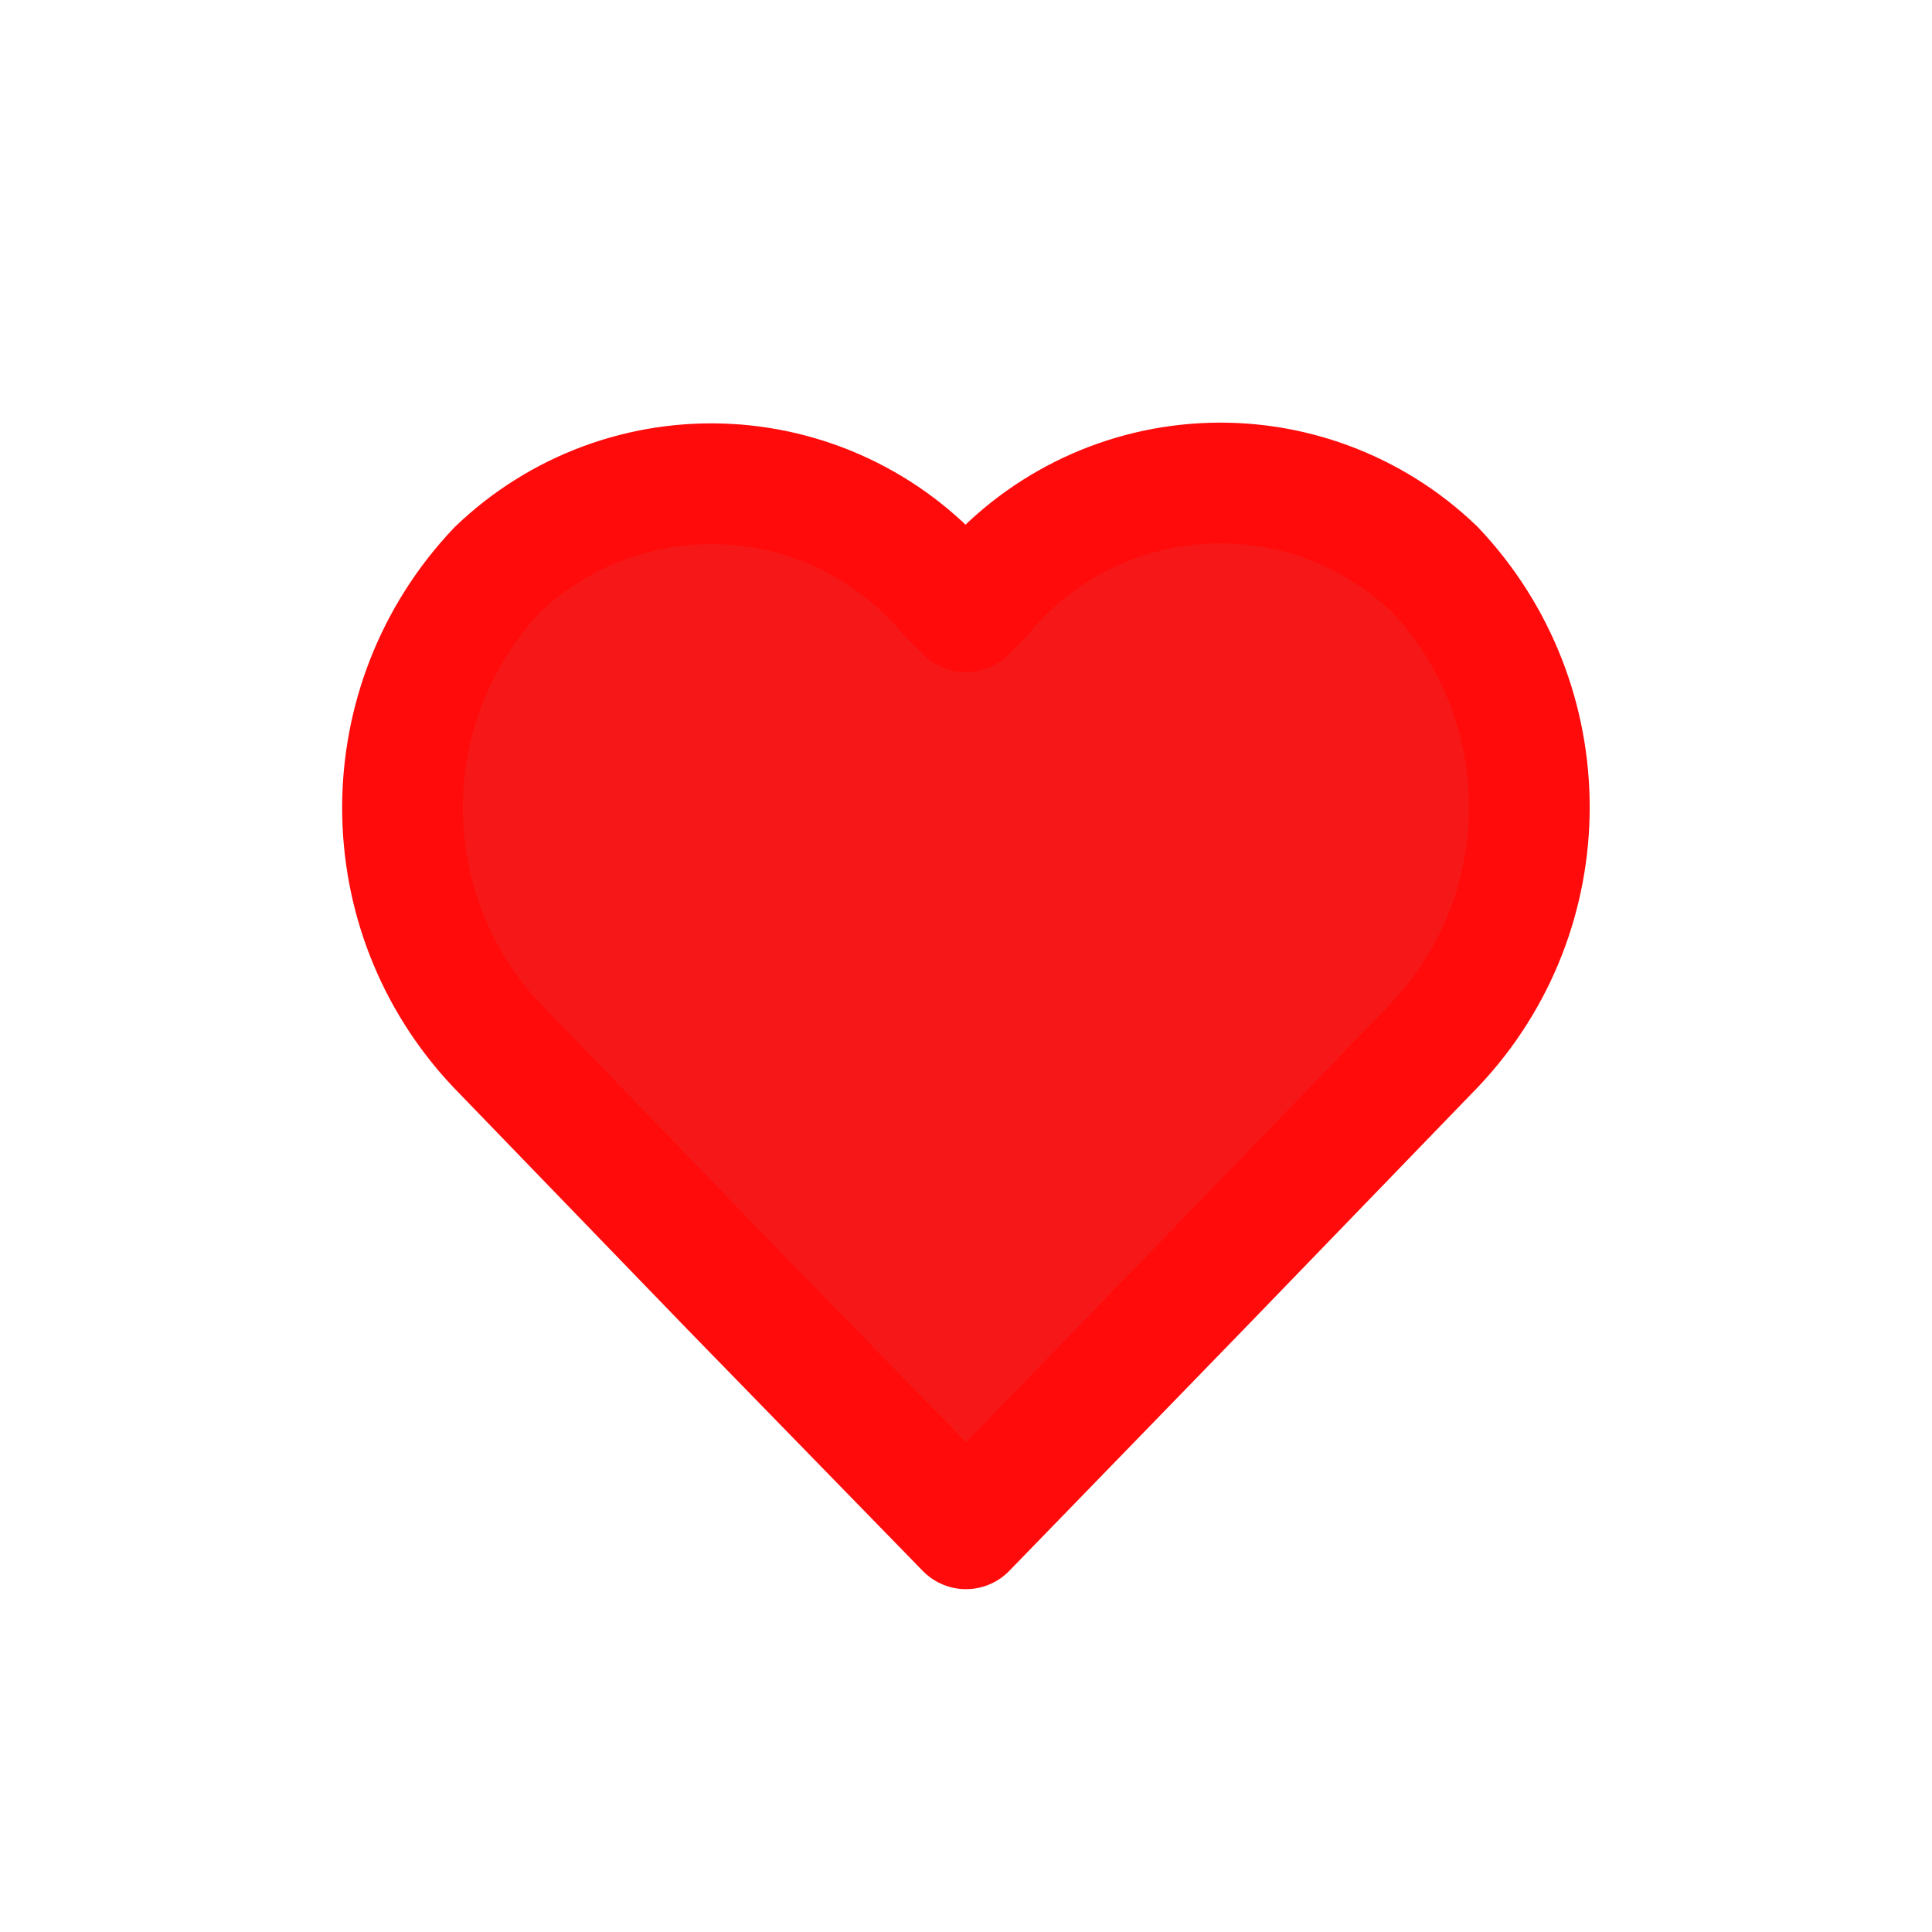
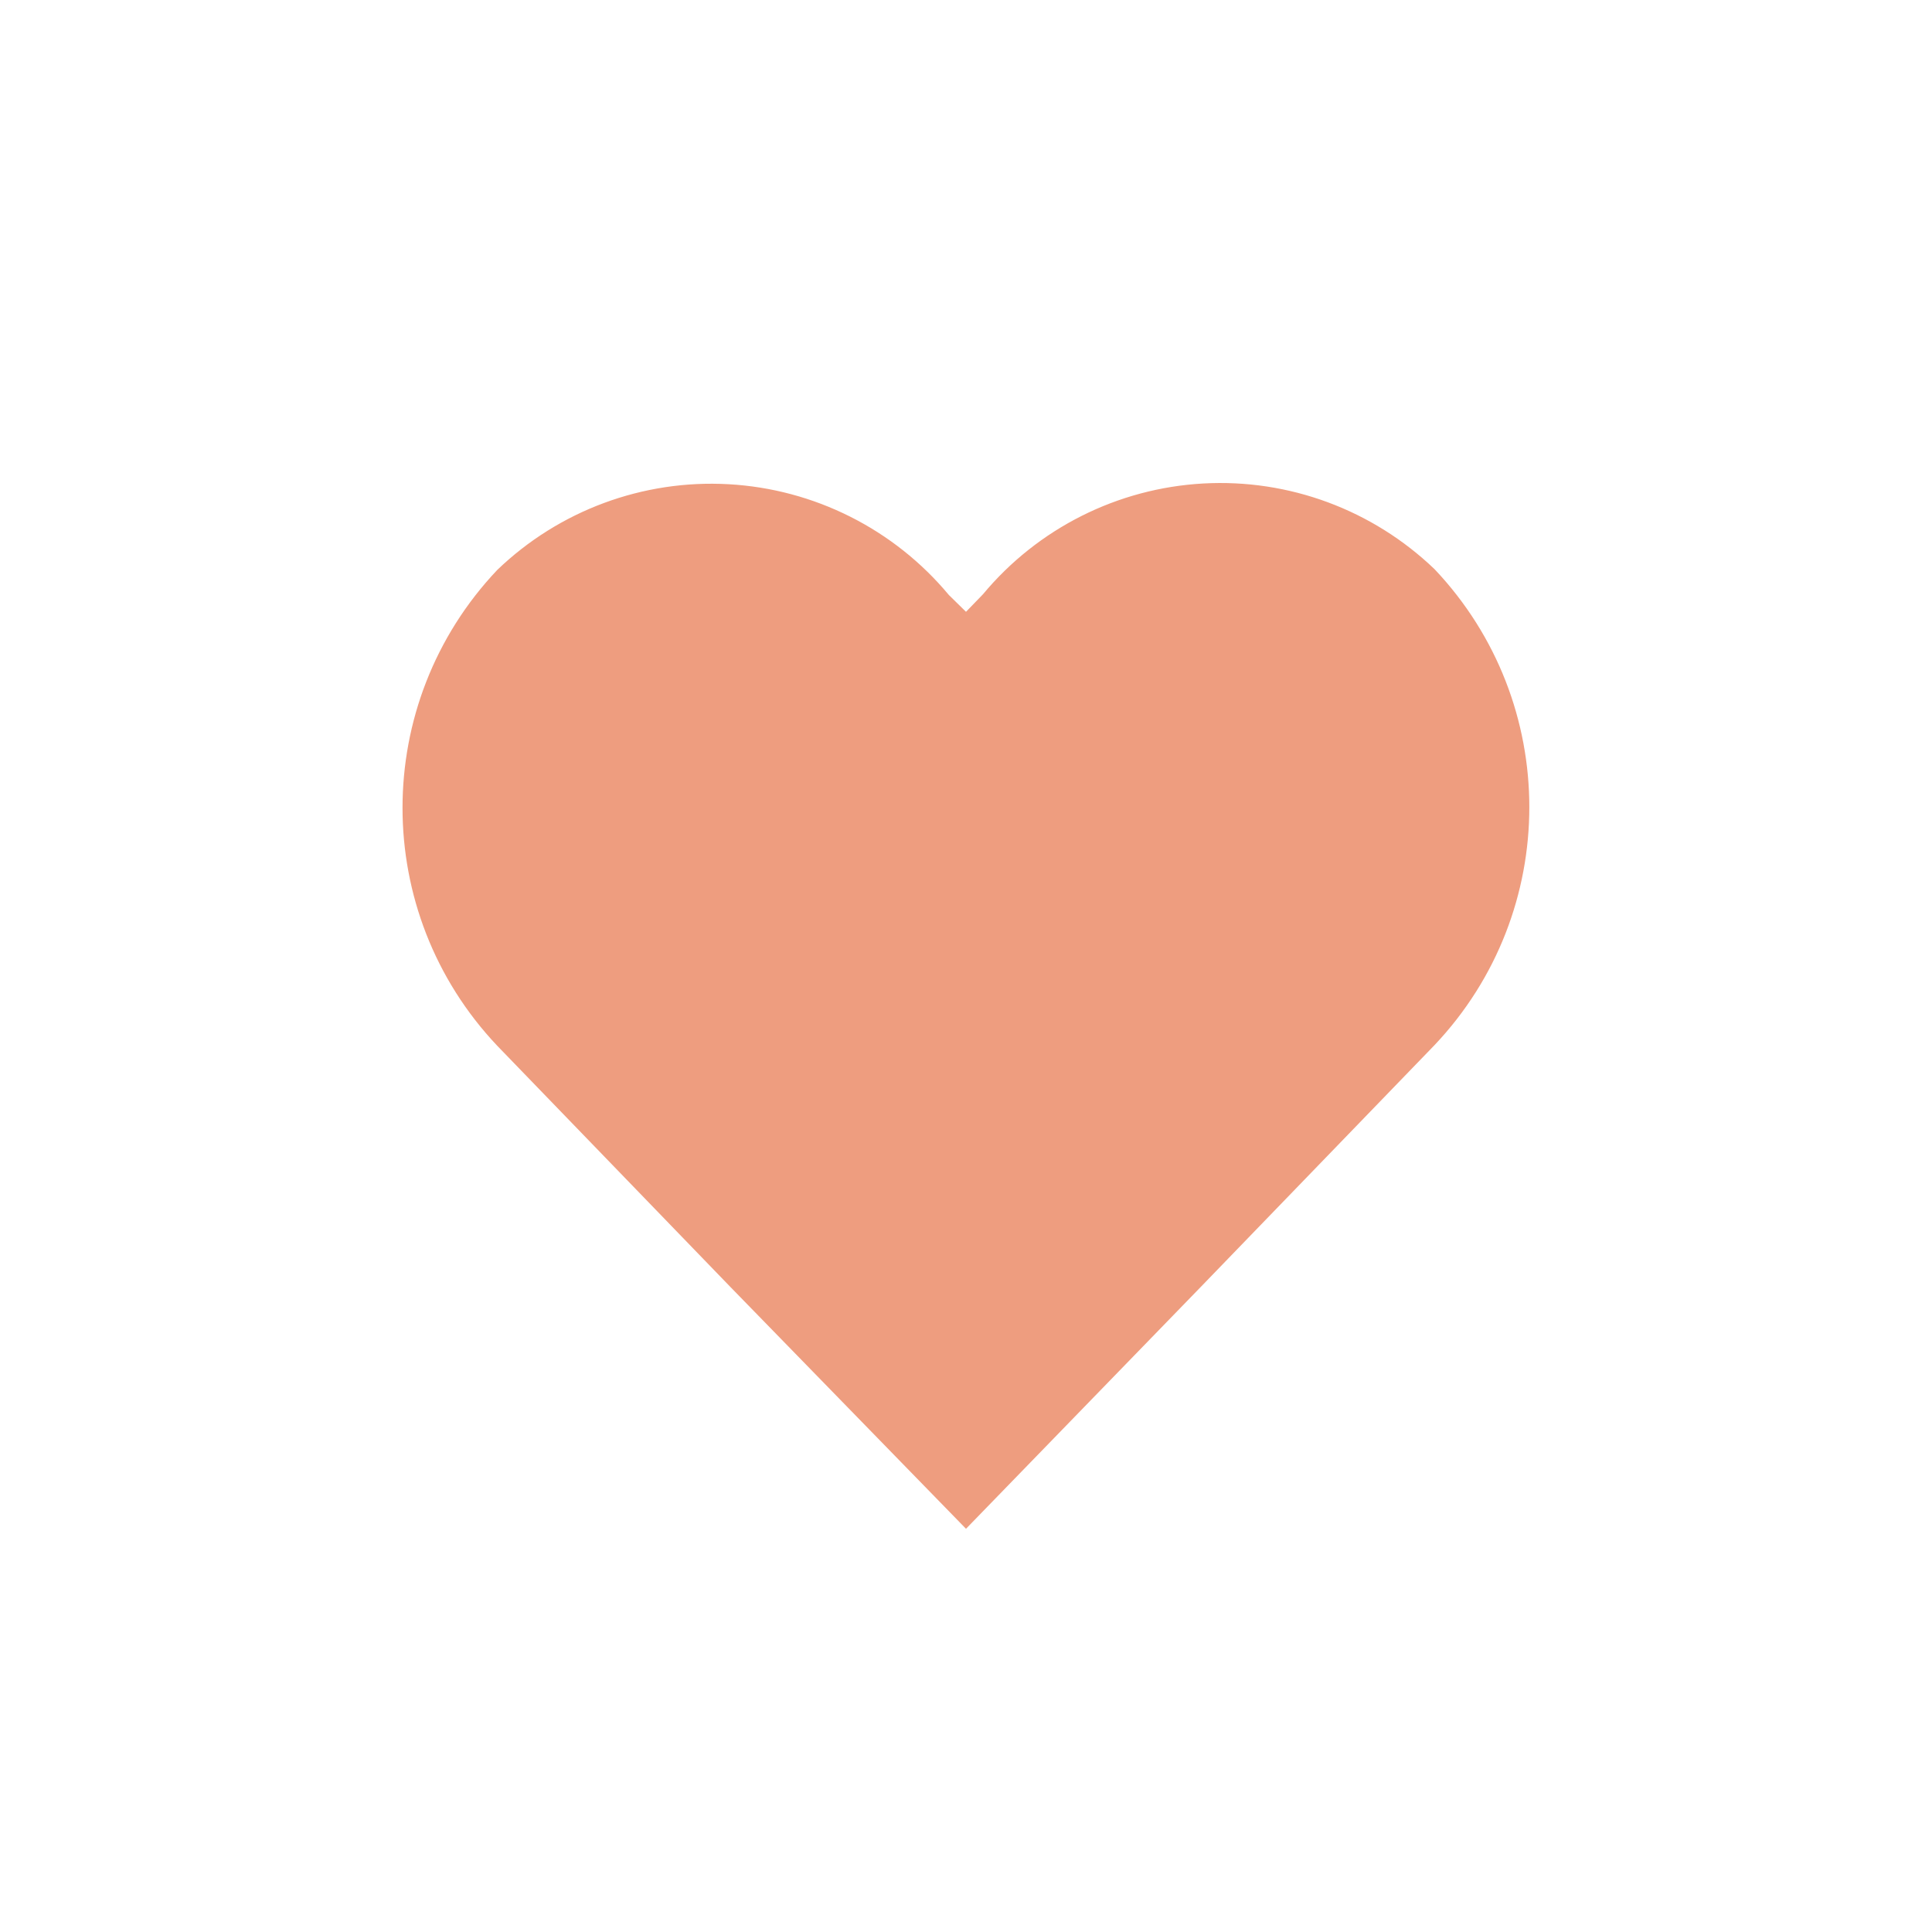
<svg xmlns="http://www.w3.org/2000/svg" width="24" height="24" viewBox="0 0 24 24" fill="none">
-   <path fill-rule="evenodd" clip-rule="evenodd" d="M12 18.991L9.077 15.991L6.177 12.991C4.608 11.333 4.608 8.738 6.177 7.08C6.945 6.342 7.985 5.956 9.049 6.015C10.113 6.074 11.105 6.572 11.787 7.391L12 7.6L12.211 7.382C12.893 6.563 13.884 6.065 14.948 6.006C16.012 5.947 17.052 6.333 17.821 7.071C19.39 8.729 19.39 11.324 17.821 12.982L14.921 15.982L12 18.991Z" fill="#F61818" stroke="#FF0B0B" stroke-width="1.5" stroke-linecap="round" stroke-linejoin="round" />
+   <path fill-rule="evenodd" clip-rule="evenodd" d="M12 18.991L9.077 15.991L6.177 12.991C4.608 11.333 4.608 8.738 6.177 7.08C6.945 6.342 7.985 5.956 9.049 6.015C10.113 6.074 11.105 6.572 11.787 7.391L12 7.6L12.211 7.382C12.893 6.563 13.884 6.065 14.948 6.006C16.012 5.947 17.052 6.333 17.821 7.071C19.39 8.729 19.39 11.324 17.821 12.982L14.921 15.982L12 18.991Z" fill="#EE9D7F" />
</svg>
